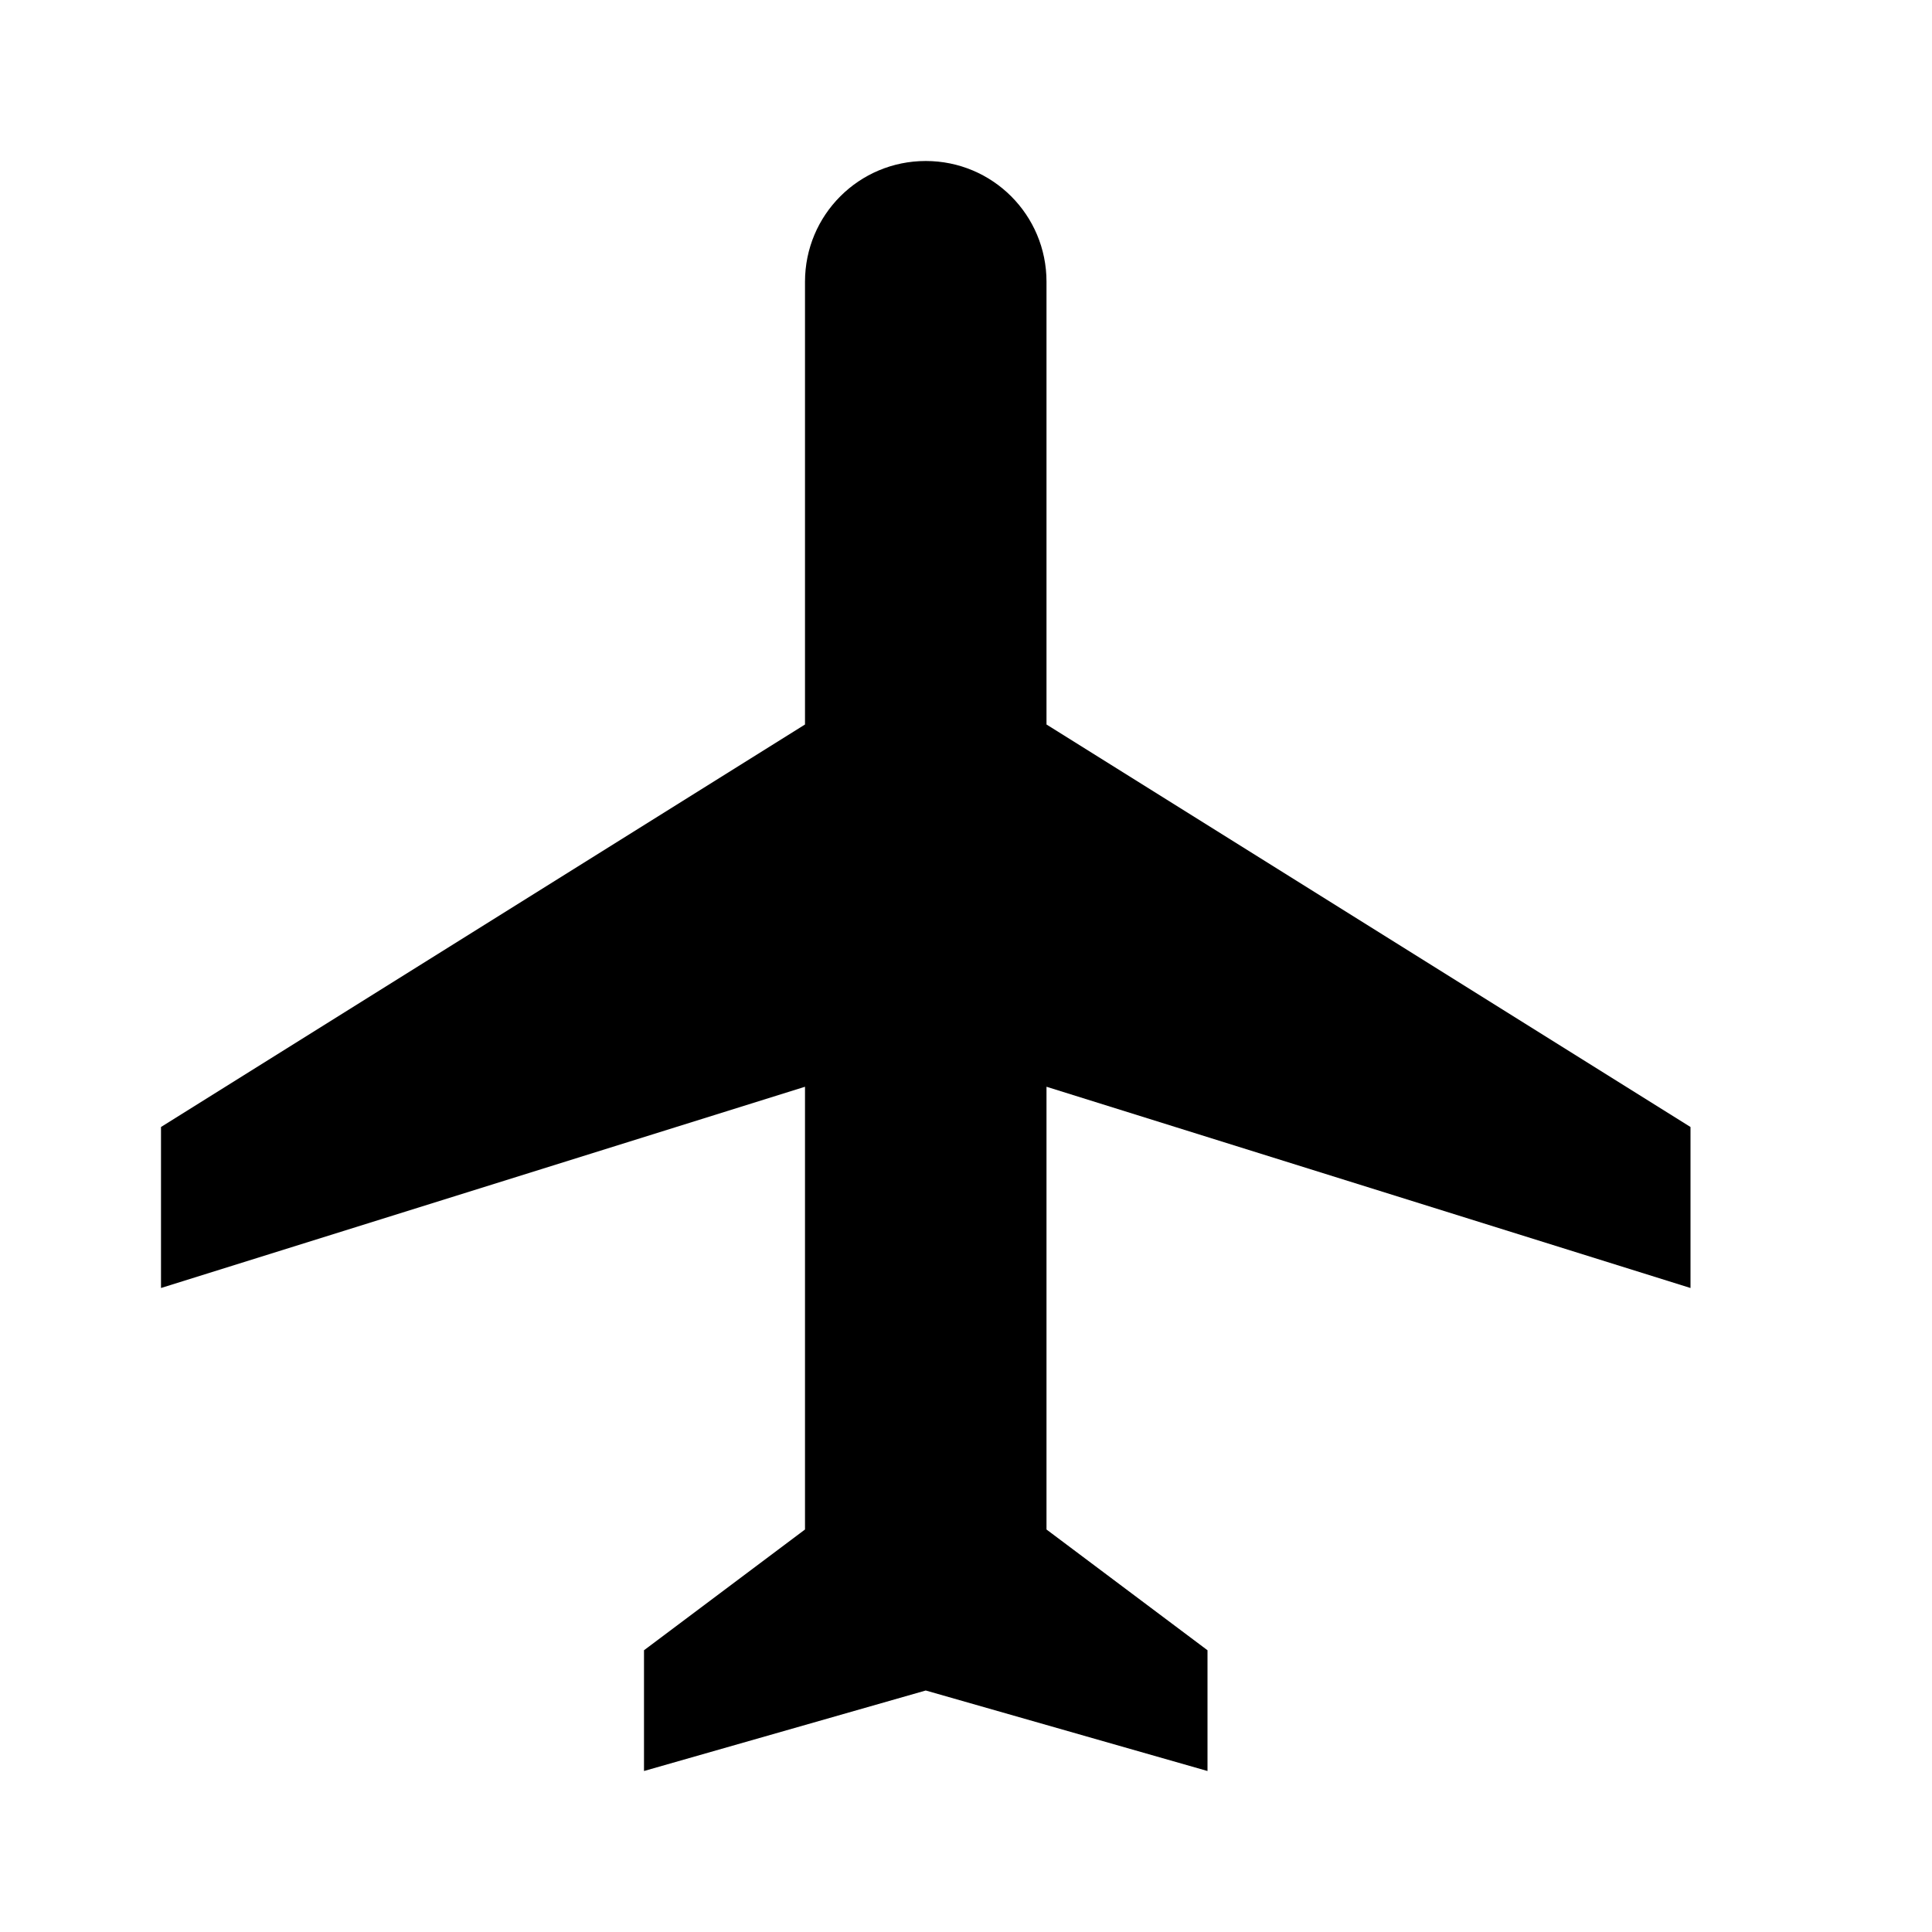
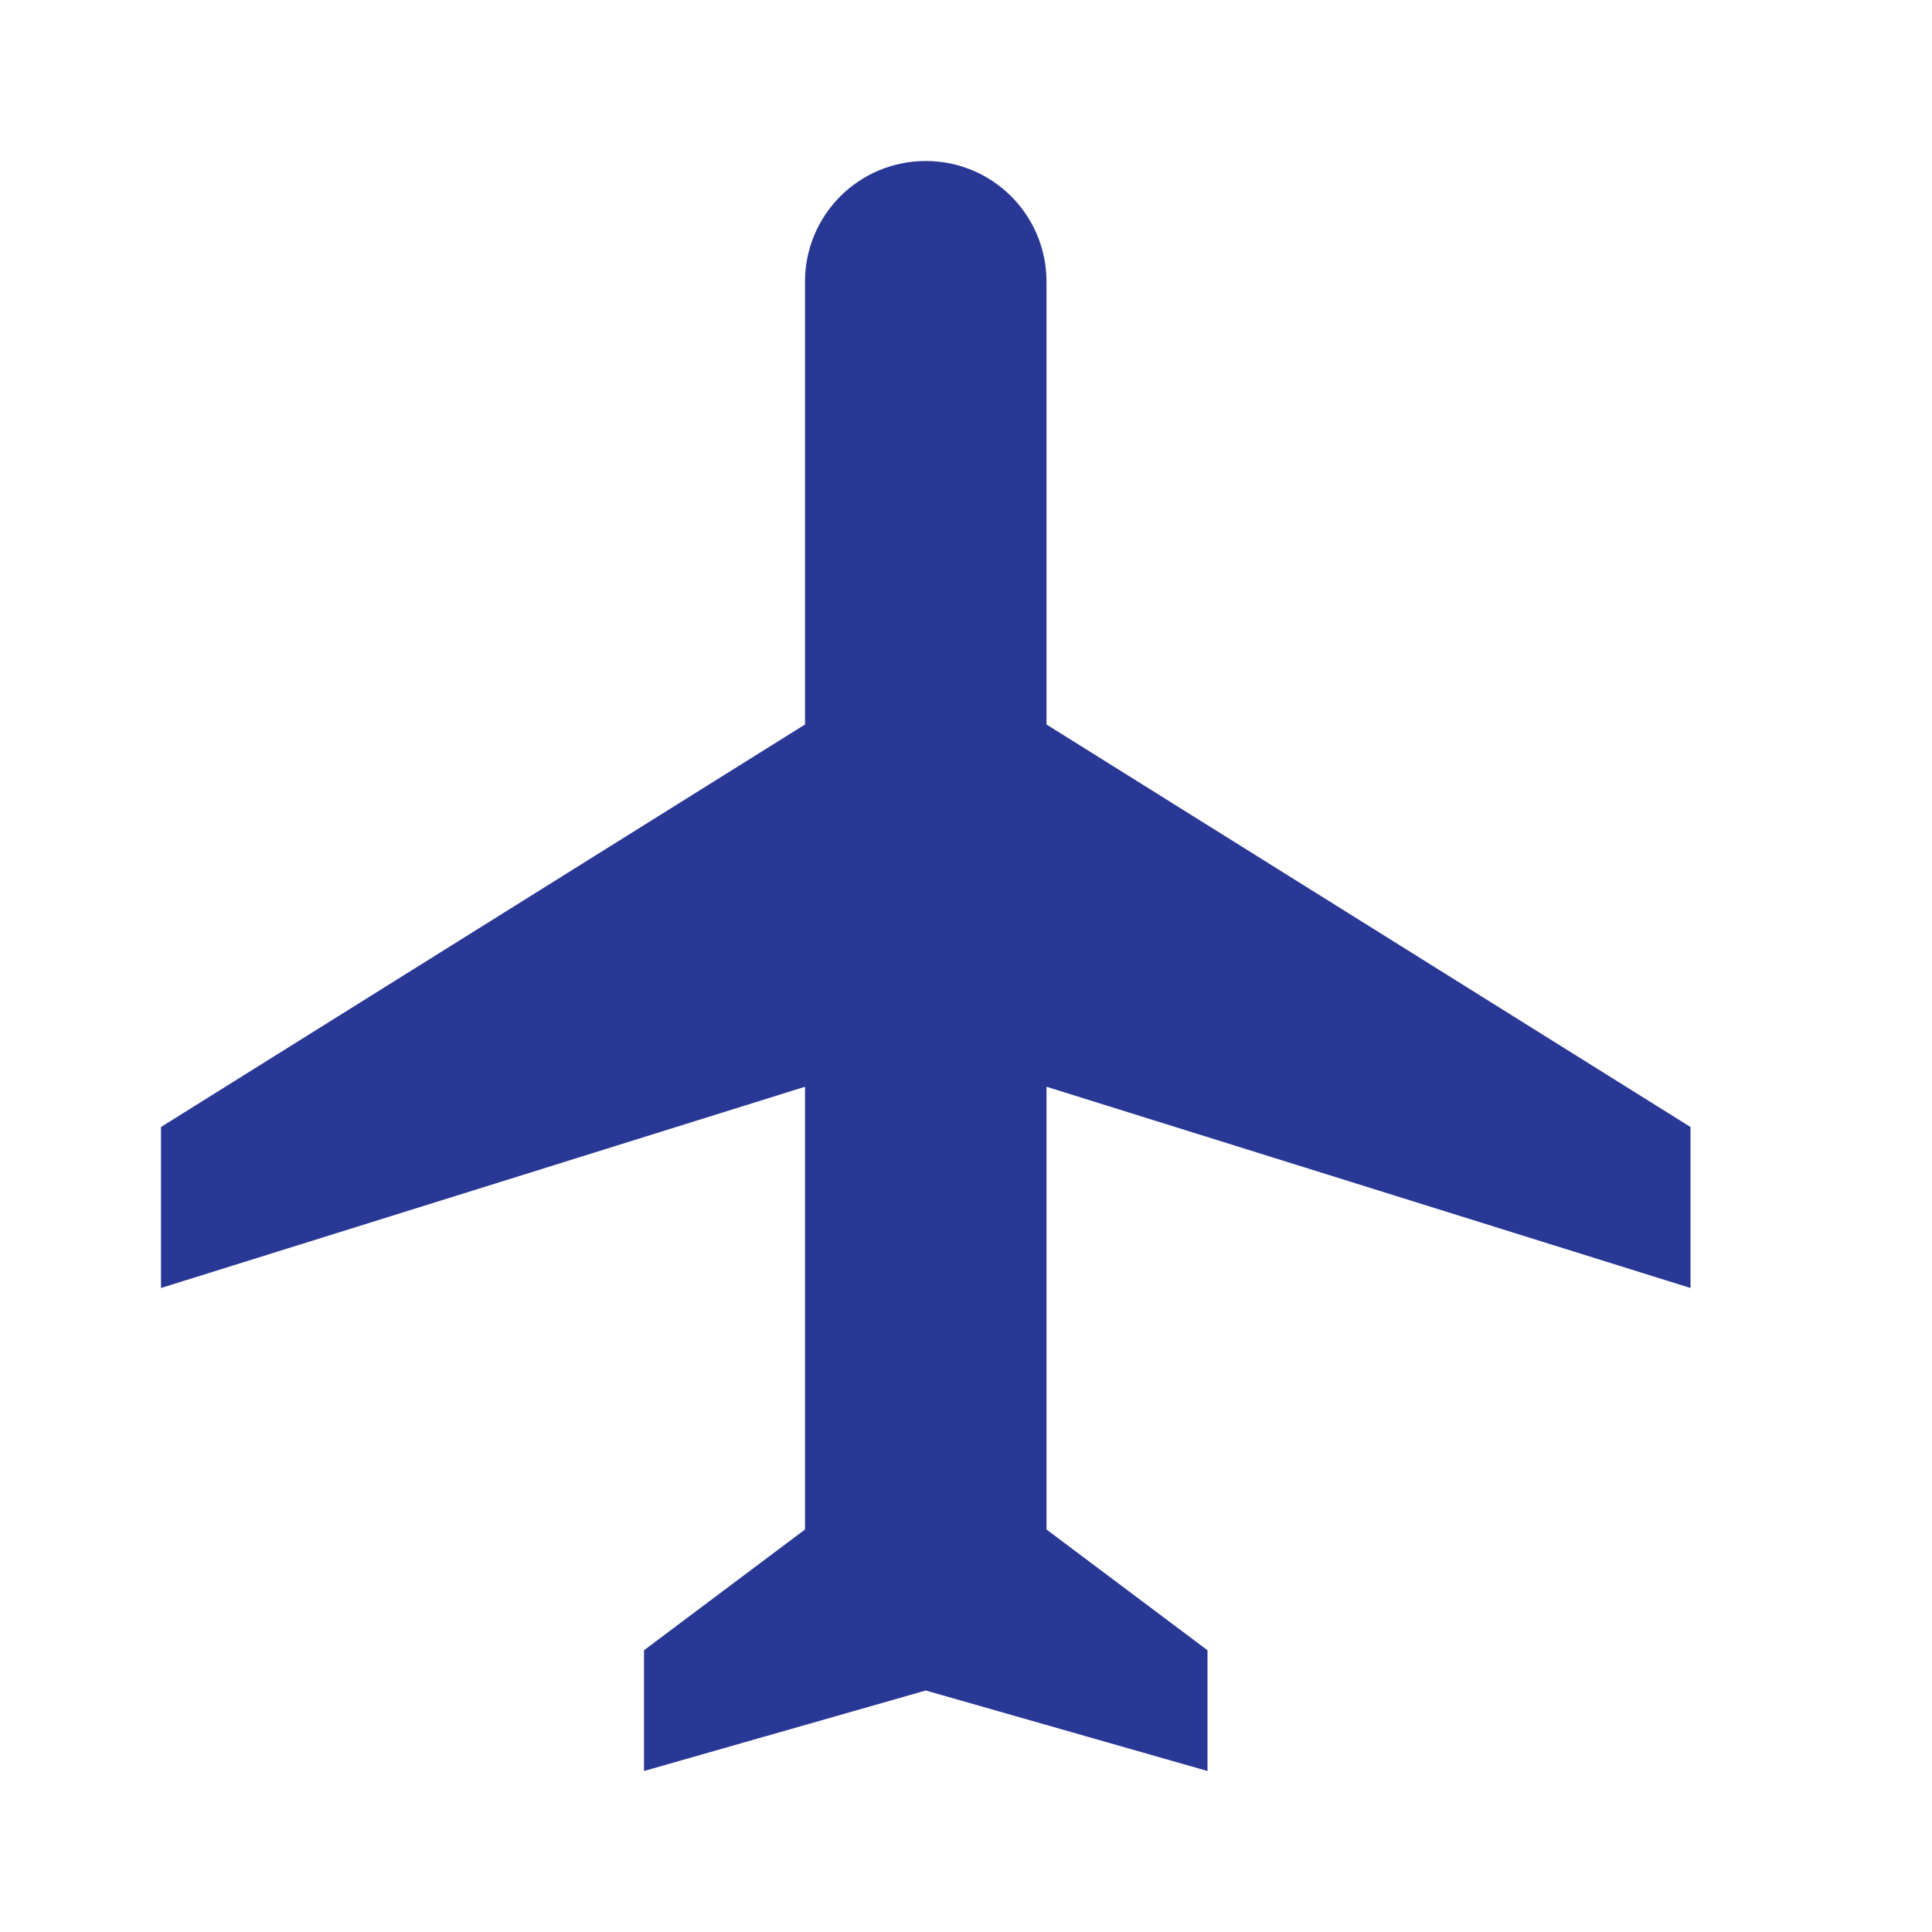
<svg xmlns="http://www.w3.org/2000/svg" width="24" height="24" viewBox="0 0 24 24">
-   <path d="M10.18 9" />
-   <path d="M21 16v-2l-8-5V3.5c0-.83-.67-1.5-1.5-1.5S10 2.67 10 3.5V9l-8 5v2l8-2.5V19l-2 1.5V22l3.5-1 3.5 1v-1.5L13 19v-5.5l8 2.5z" />
+   <path fill="#293895" d="M10.18 9" />
+   <path fill="#293895" d="M21 16v-2l-8-5V3.5c0-.83-.67-1.5-1.5-1.5S10 2.67 10 3.5V9l-8 5v2l8-2.5V19l-2 1.5V22l3.5-1 3.5 1v-1.5L13 19v-5.5l8 2.5z" />
</svg>
